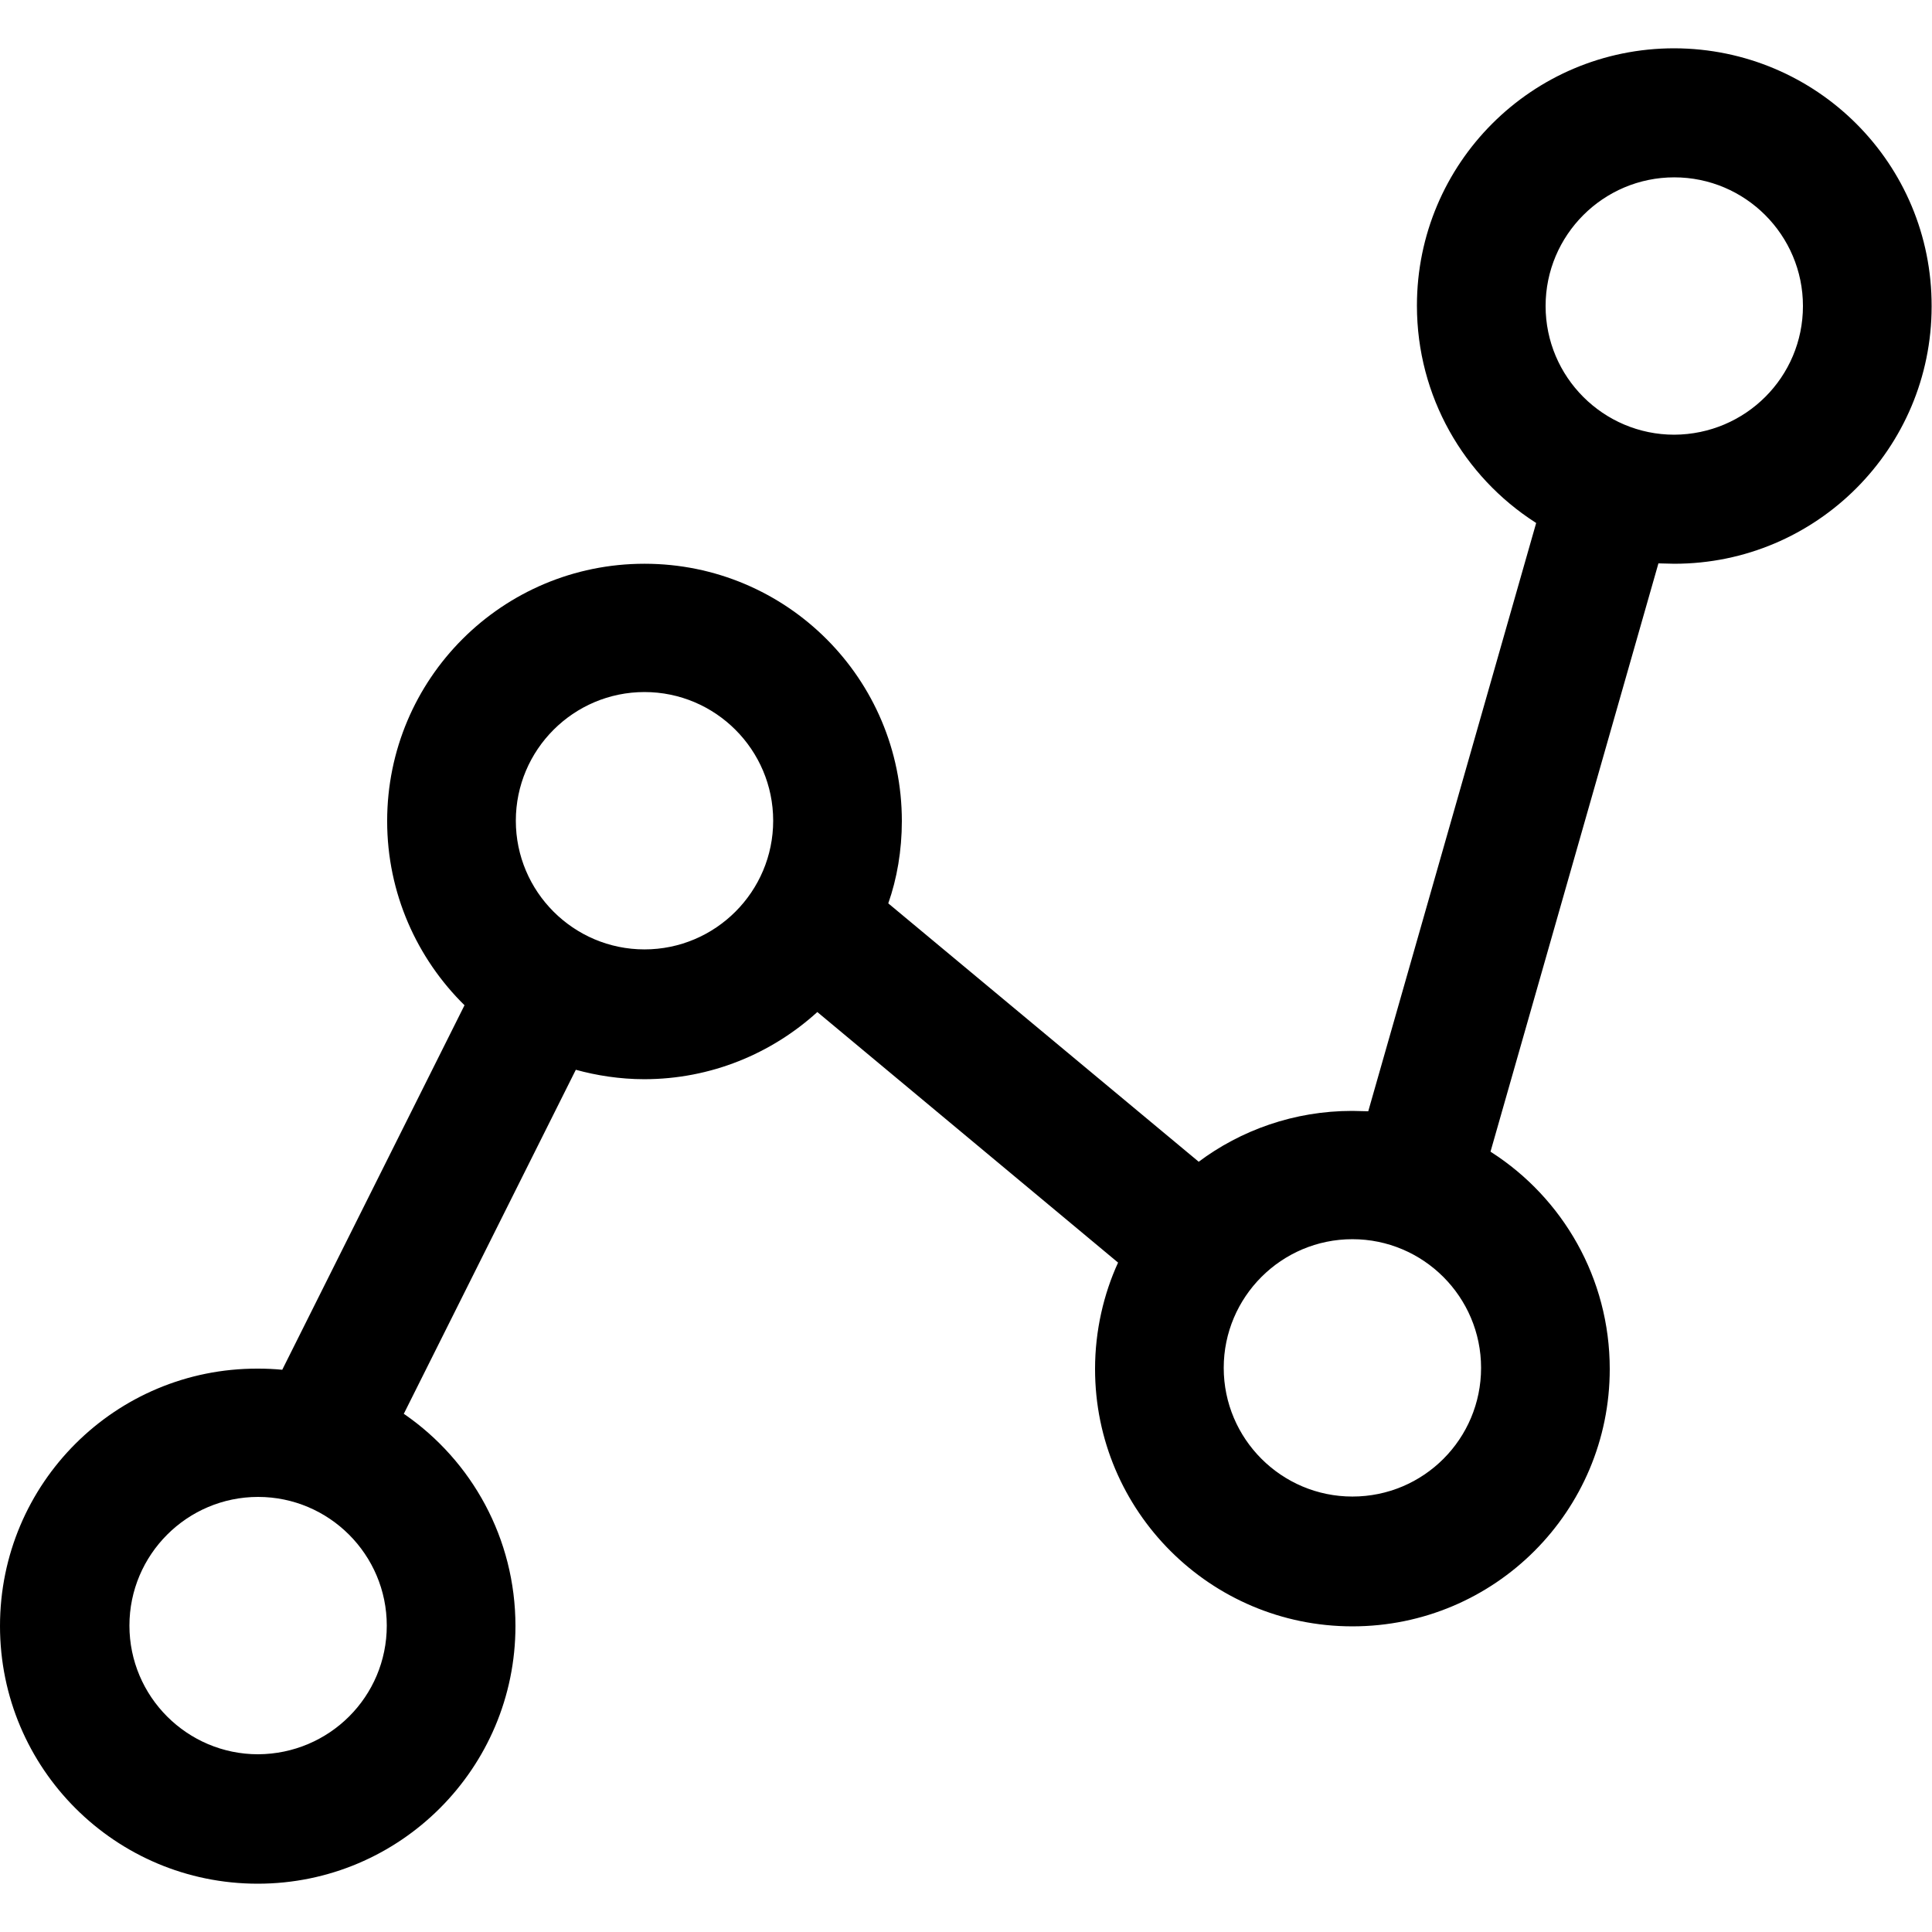
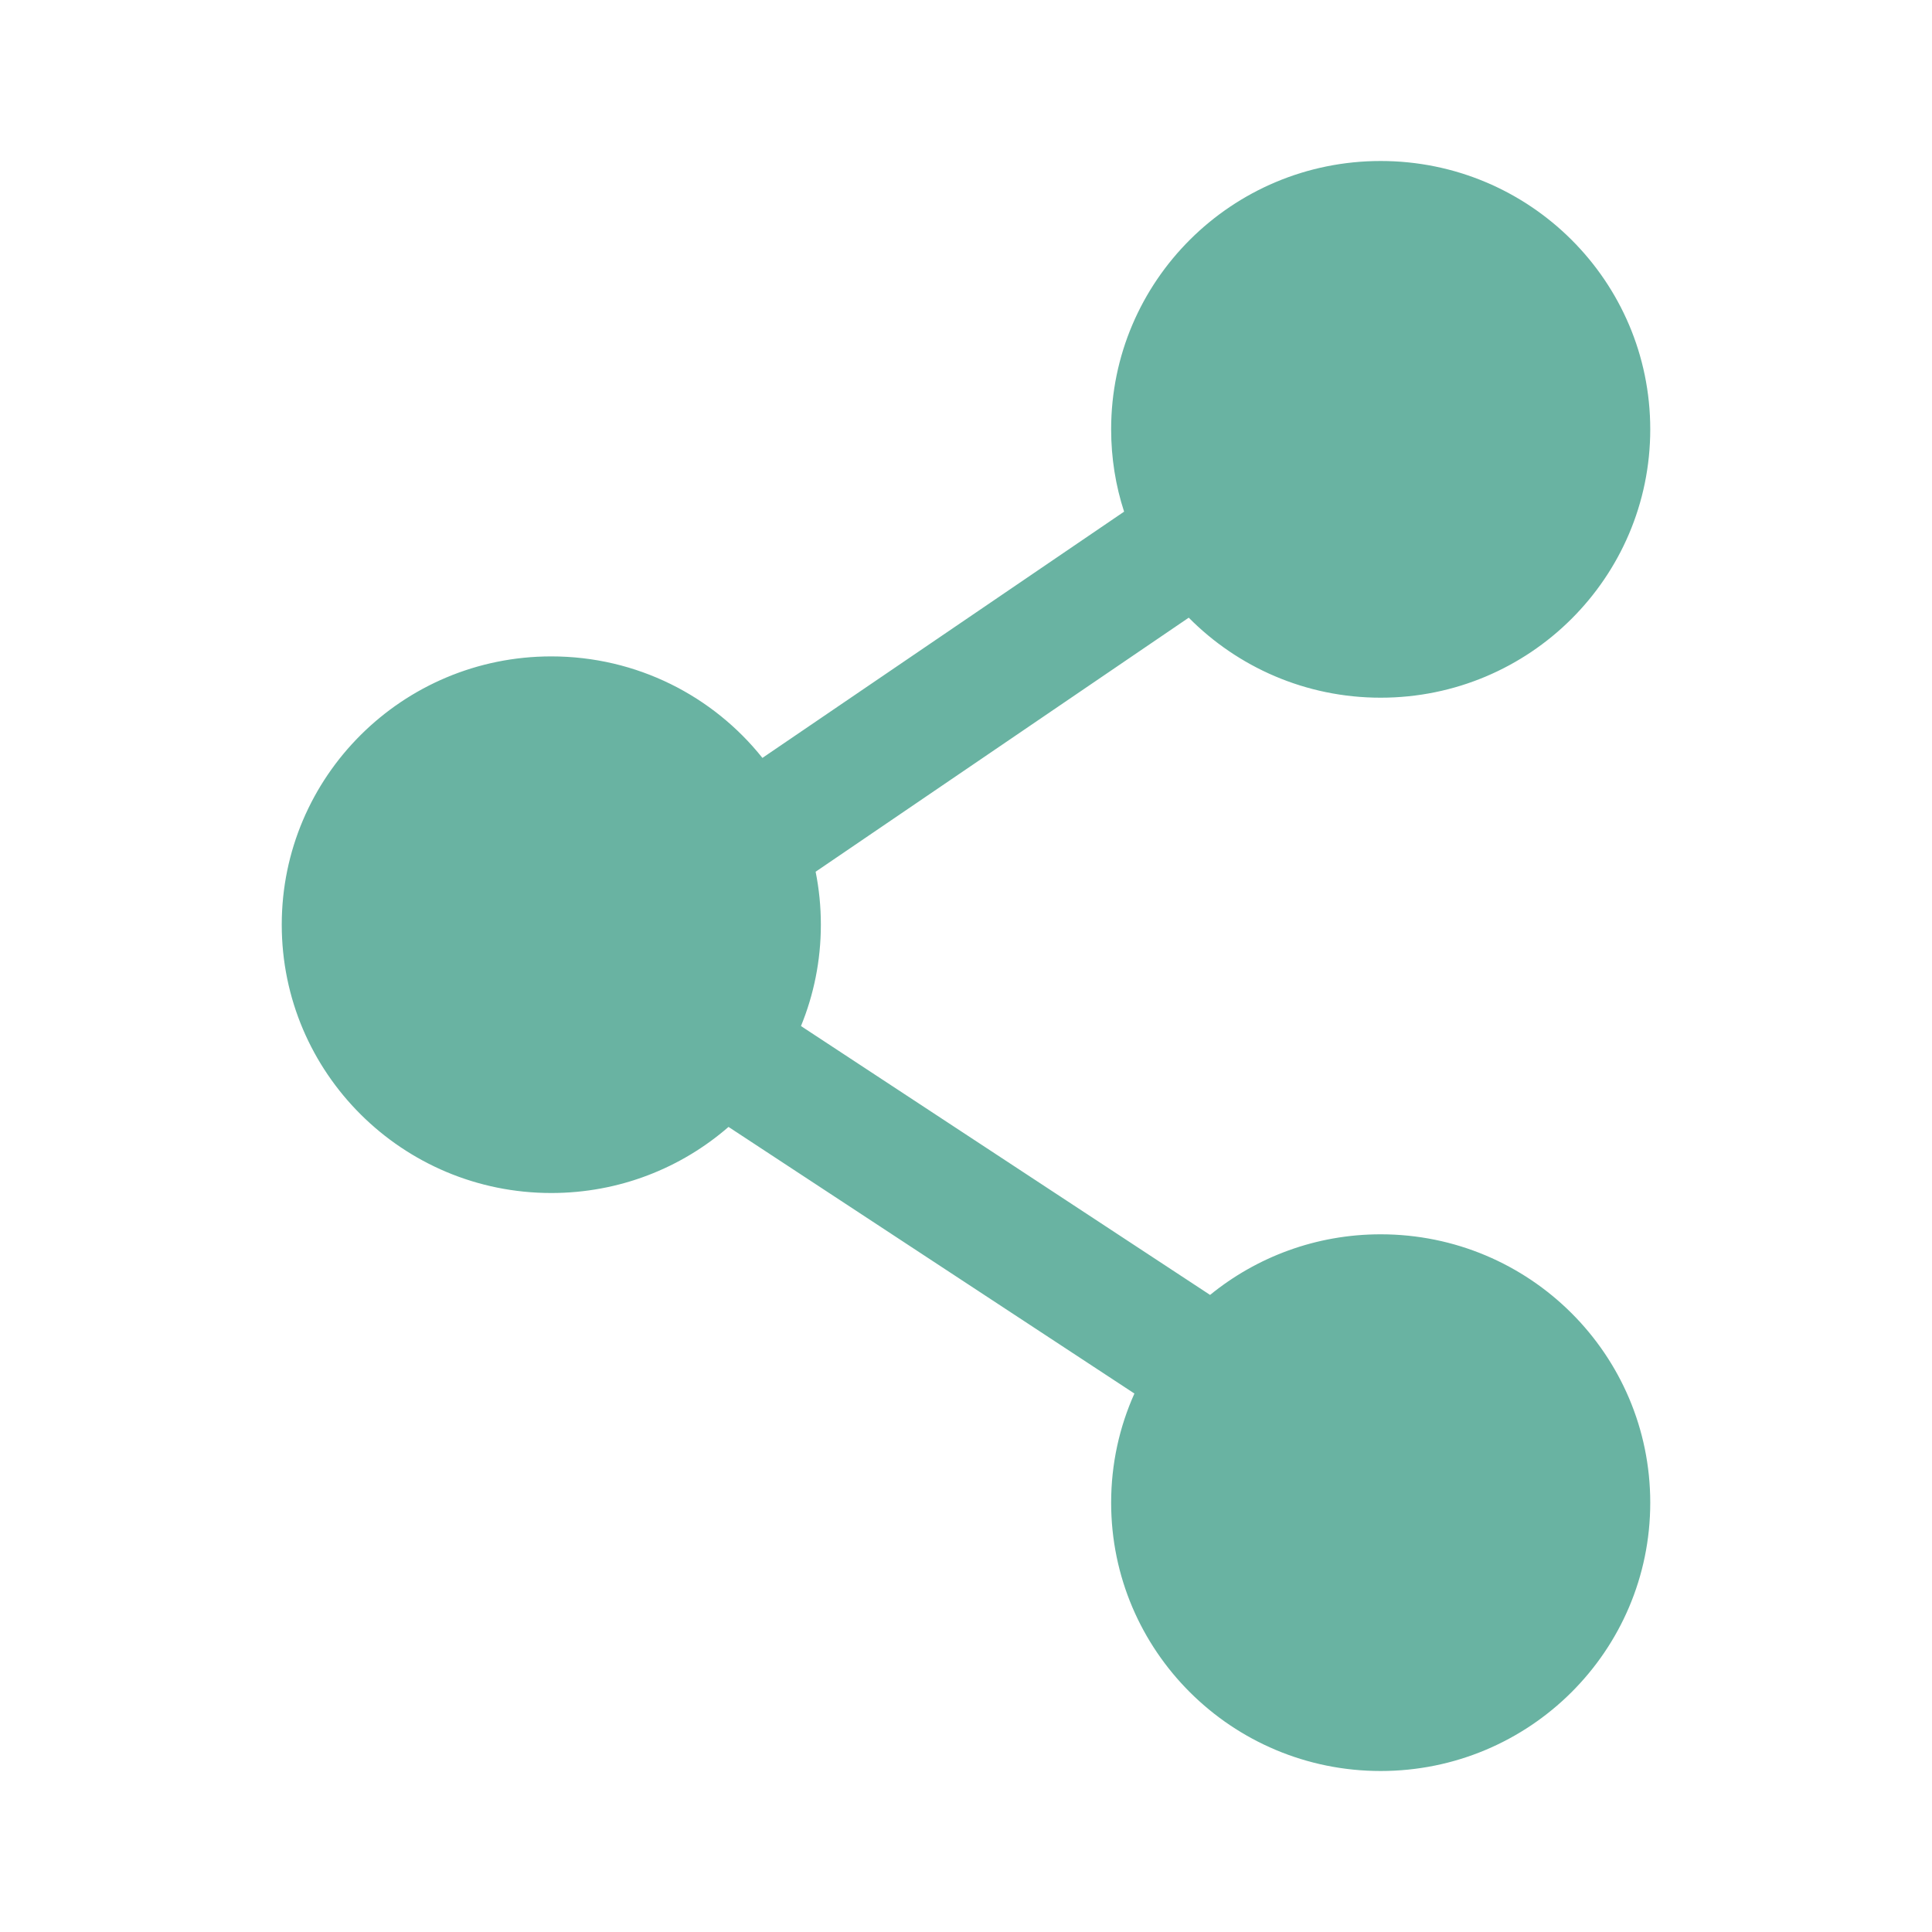
- <svg xmlns="http://www.w3.org/2000/svg" version="1.1" id="Layer_1" x="0px" y="0px" viewBox="0 0 512 512" style="enable-background:new 0 0 512 512;" xml:space="preserve">
-   <g>
-     <path d="M443.7,12.8L443.7,12.8c-37.7,0-68.2,30.5-68.2,68.2c0,24.1,12.5,45.3,31.3,57.4l0.3,0.2l-44.5,155.9l-4.2-0.1h-0.1   c-15.3,0-29.5,5.1-40.8,13.6l0.2-0.1l-82.3-68.5c2.3-6.5,3.6-14,3.6-21.8c0-37.7-30.5-68.2-68.2-68.2c-37.7,0-68.2,30.5-68.2,68.2   c0,19.1,7.9,36.4,20.5,48.8l0,0l-48.3,96.6c-2.1-0.2-4.2-0.3-6.4-0.3h-0.1C30.6,362.6,0,393.1,0,430.9s30.6,68.3,68.3,68.3   s68.3-30.6,68.3-68.3c0-23.2-11.6-43.8-29.4-56.1l-0.2-0.1l45.6-91.2c5.4,1.5,11.7,2.5,18.1,2.5c17.7,0,33.8-6.8,45.9-17.8l0,0   l79.7,66.4c-3.8,8.3-6.1,18-6.1,28.2c0,37.7,30.6,68.2,68.2,68.2c37.7,0,68.2-30.5,68.2-68.2c0-24.1-12.5-45.3-31.3-57.4l-0.3-0.2   l44.5-155.9l4.2,0.1c37.7,0,68.2-30.6,68.2-68.2C512,43.4,481.5,12.9,443.7,12.8L443.7,12.8z M68.4,464.9   c-18.8,0-34.1-15.3-34.1-34.1s15.3-34.1,34.1-34.1s34.1,15.3,34.1,34.1C102.5,449.6,87.3,464.8,68.4,464.9z M170.8,251.6   c-18.8,0-34.1-15.3-34.1-34.1s15.3-34.1,34.1-34.1s34.1,15.3,34.1,34.1C204.9,236.3,189.6,251.6,170.8,251.6z M358.4,396.6   c-18.8,0-34.1-15.3-34.1-34.1s15.3-34.1,34.1-34.1s34.1,15.3,34.1,34.1C392.5,381.3,377.3,396.6,358.4,396.6z M443.7,115.2   c-18.8,0-34.1-15.3-34.1-34.1s15.3-34.1,34.1-34.1c18.8,0,34.1,15.3,34.1,34.1C477.8,99.9,462.6,115.1,443.7,115.2z" />
+ <svg xmlns="http://www.w3.org/2000/svg" width="800px" height="800px" viewBox="0 0 24 24" fill="none">
+   <g id="SVGRepo_bgCarrier" stroke-width="0" />
+   <g id="SVGRepo_tracerCarrier" stroke-linecap="round" stroke-linejoin="round" />
+   <g id="SVGRepo_iconCarrier">
+     <path fill-rule="evenodd" clip-rule="evenodd" d="M13.803 5.333C13.803 3.492 15.302 2 17.151 2C19.001 2 20.5 3.492 20.5 5.333C20.5 7.174 19.001 8.667 17.151 8.667C16.218 8.667 15.374 8.286 14.767 7.673L10.132 10.829C10.175 11.043 10.197 11.262 10.197 11.487C10.197 11.932 10.109 12.358 9.95 12.746L15.032 16.086C15.609 15.616 16.347 15.333 17.151 15.333C19.001 15.333 20.5 16.826 20.5 18.667C20.5 20.508 19.001 22 17.151 22C15.302 22 13.803 20.508 13.803 18.667C13.803 18.184 13.906 17.726 14.092 17.311L9.05 13.999C8.462 14.51 7.692 14.82 6.848 14.82C4.999 14.82 3.5 13.328 3.5 11.487C3.5 9.646 4.999 8.154 6.848 8.154C7.912 8.154 8.859 8.647 9.471 9.415L13.964 6.356C13.859 6.034 13.803 5.69 13.803 5.333Z" fill="#69b3a2" />
  </g>
</svg>
